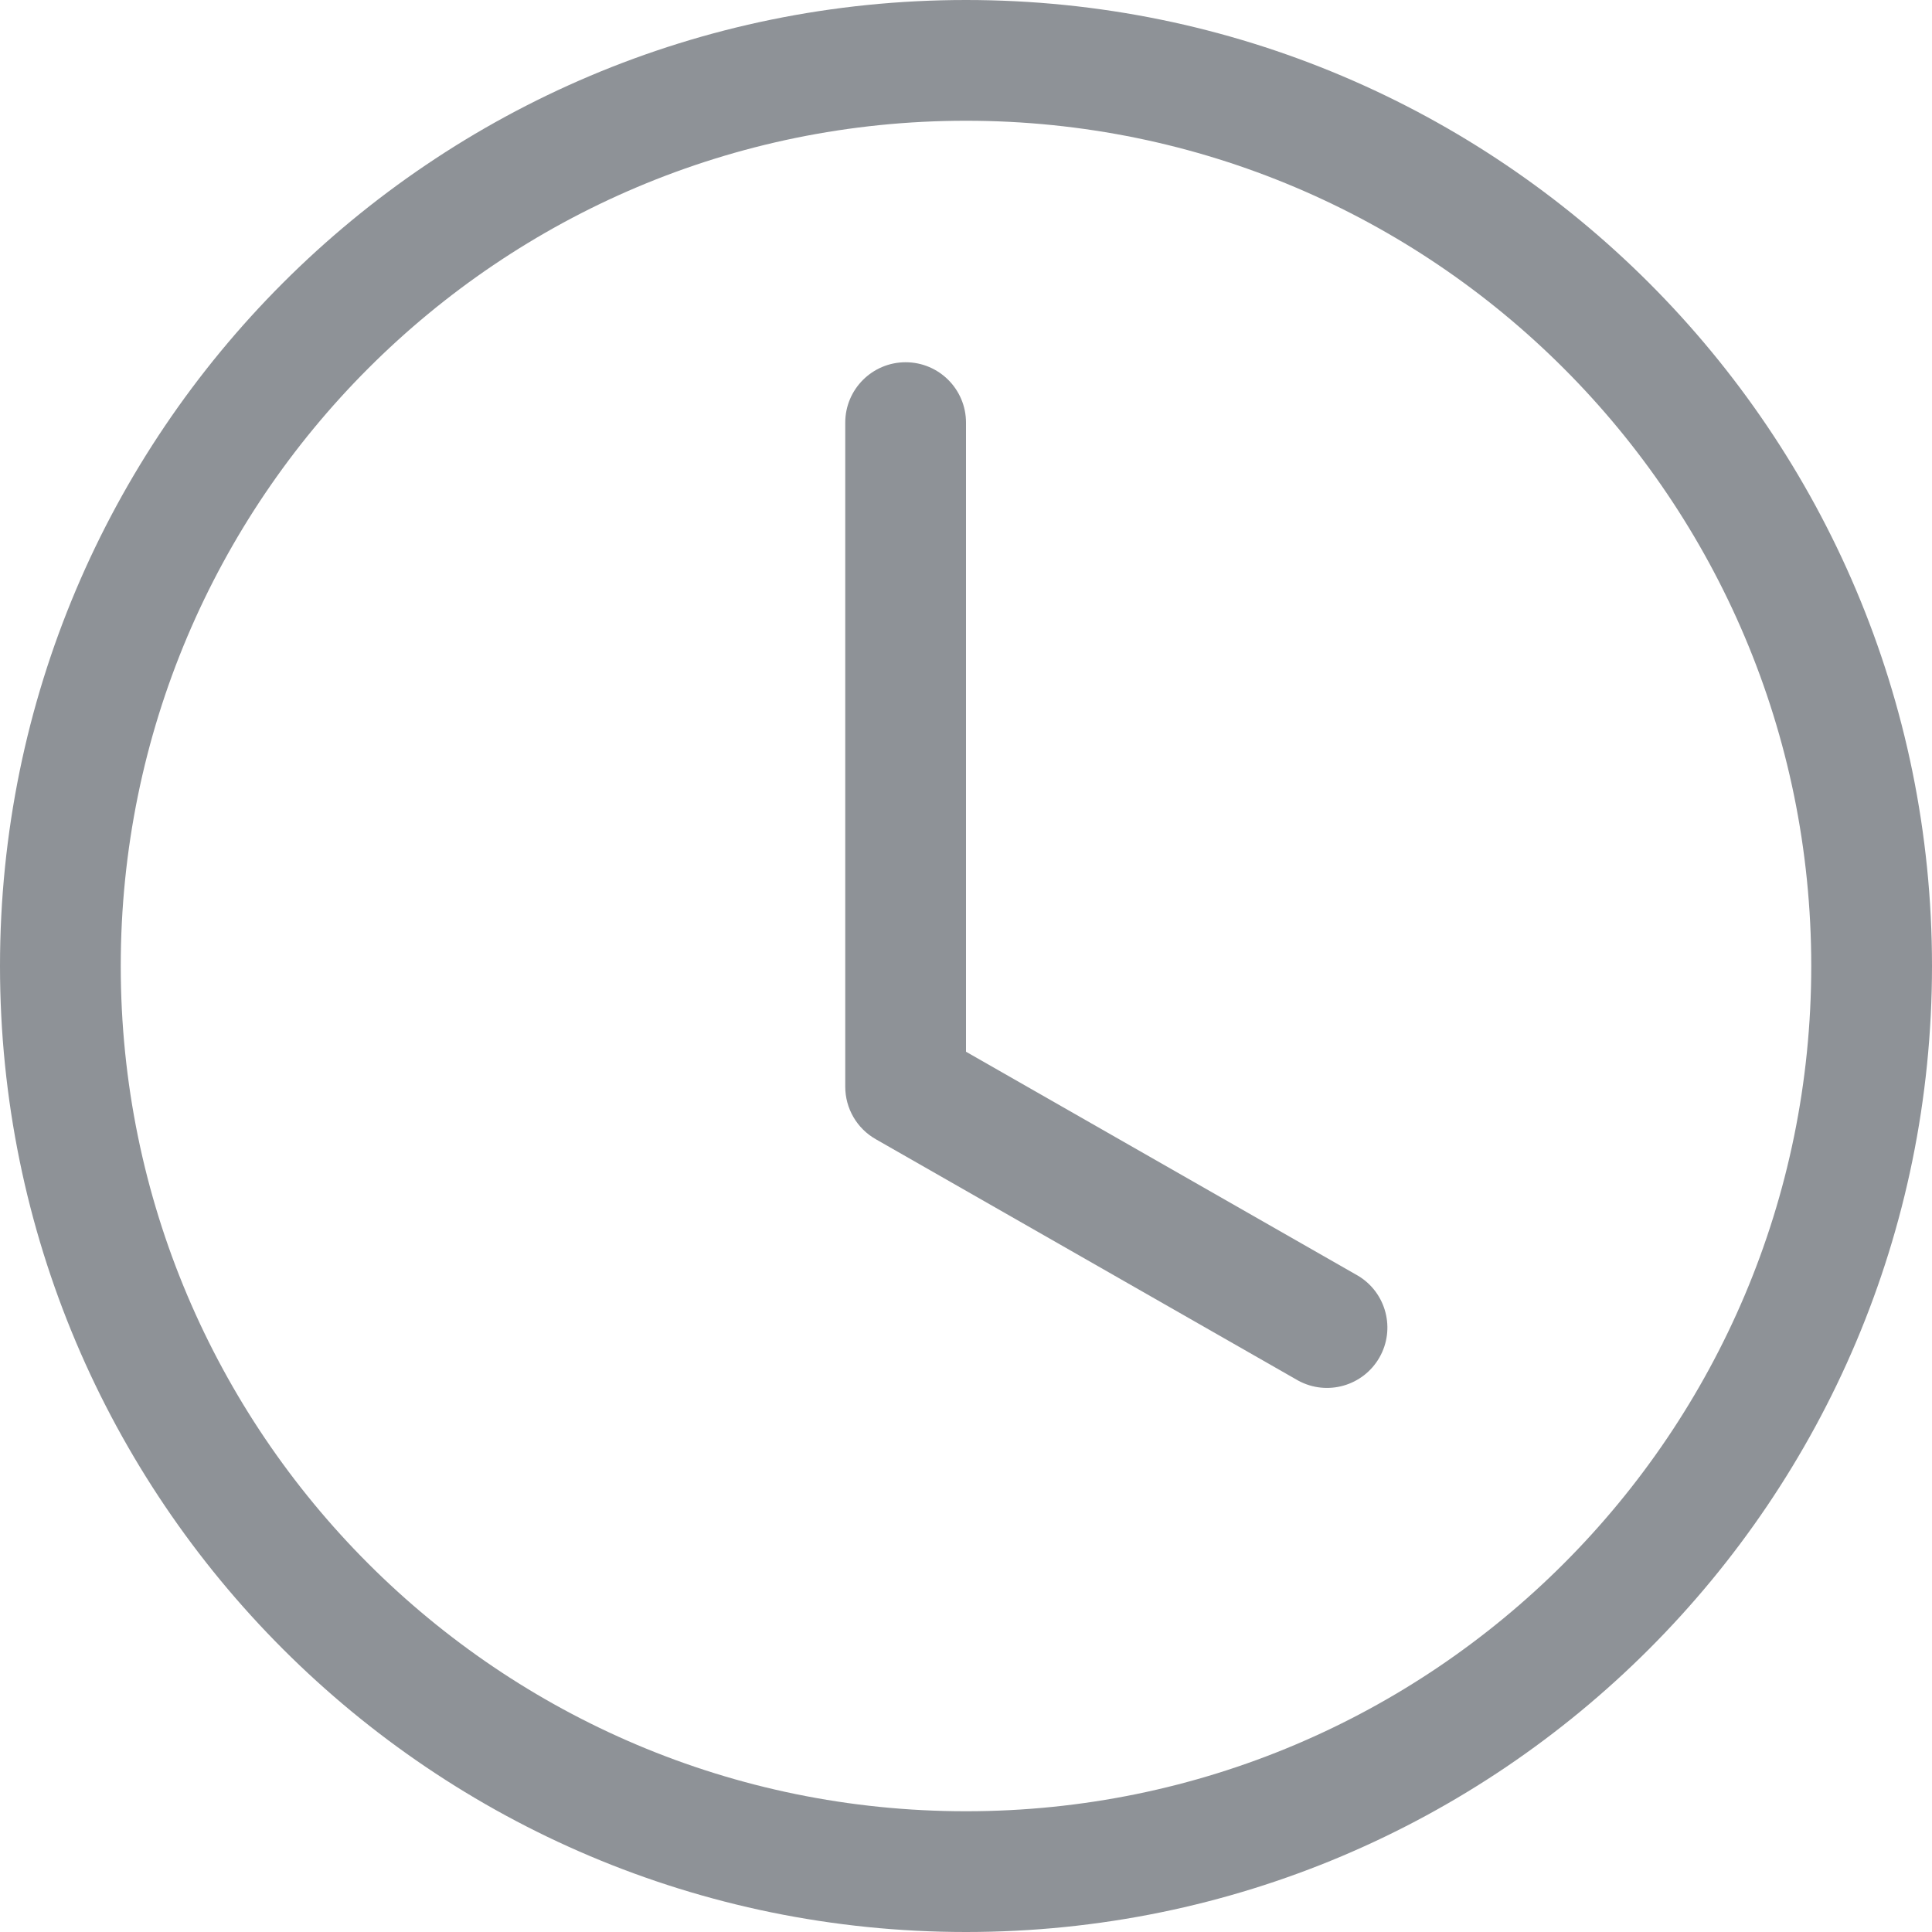
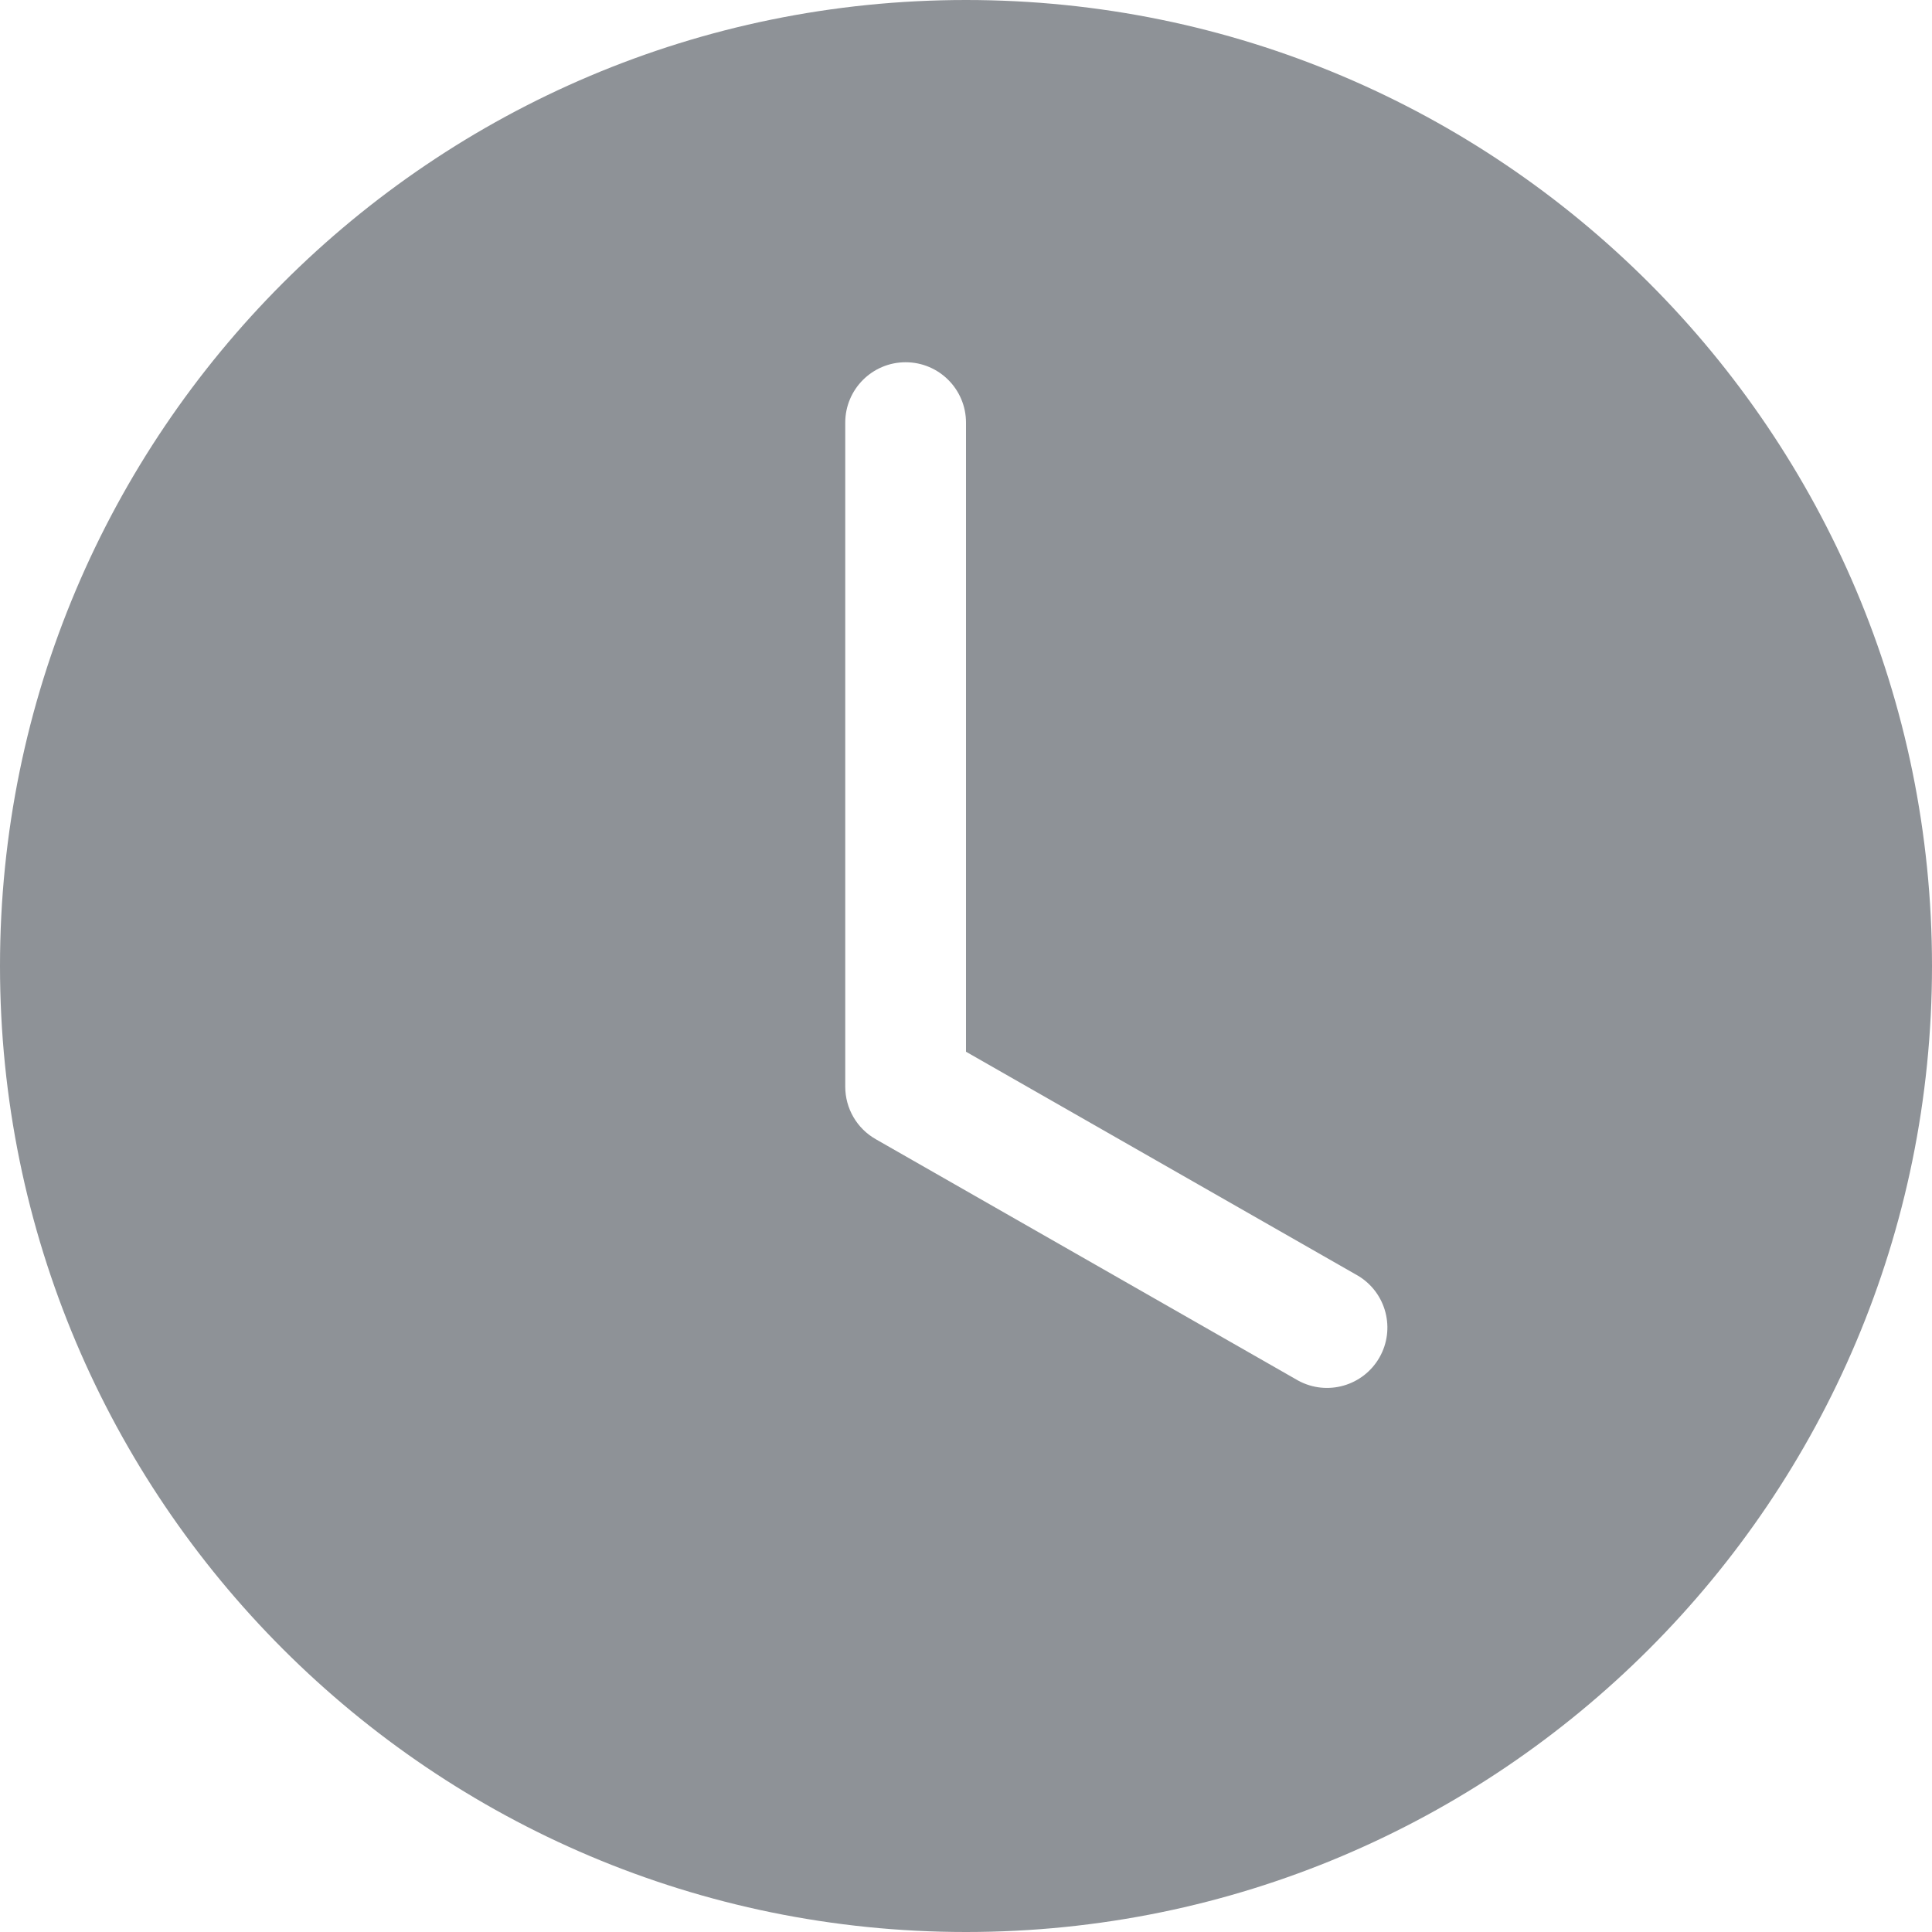
<svg xmlns="http://www.w3.org/2000/svg" fill="#8E9297" viewBox="0 0 16 16">
-   <path d="M8 3.5a.5.5 0 0 0-1 0V9a.5.5 0 0 0 .252.434l3.5 2a.5.5 0 0 0 .496-.868L8 8.71V3.5z" />
-   <path d="M8 16A8 8 0 1 0 8 0a8 8 0 0 0 0 16zm7-8A7 7 0 1 1 1 8a7 7 0 0 1 14 0z" />
+   <path d="M16 8A8 8 0 1 1 0 8a8 8 0 0 1 16 0zM8 3.5a.5.5 0 0 0-1 0V9a.5.5 0 0 0 .252.434l3.5 2a.5.5 0 0 0 .496-.868L8 8.71V3.5z" />
</svg>
